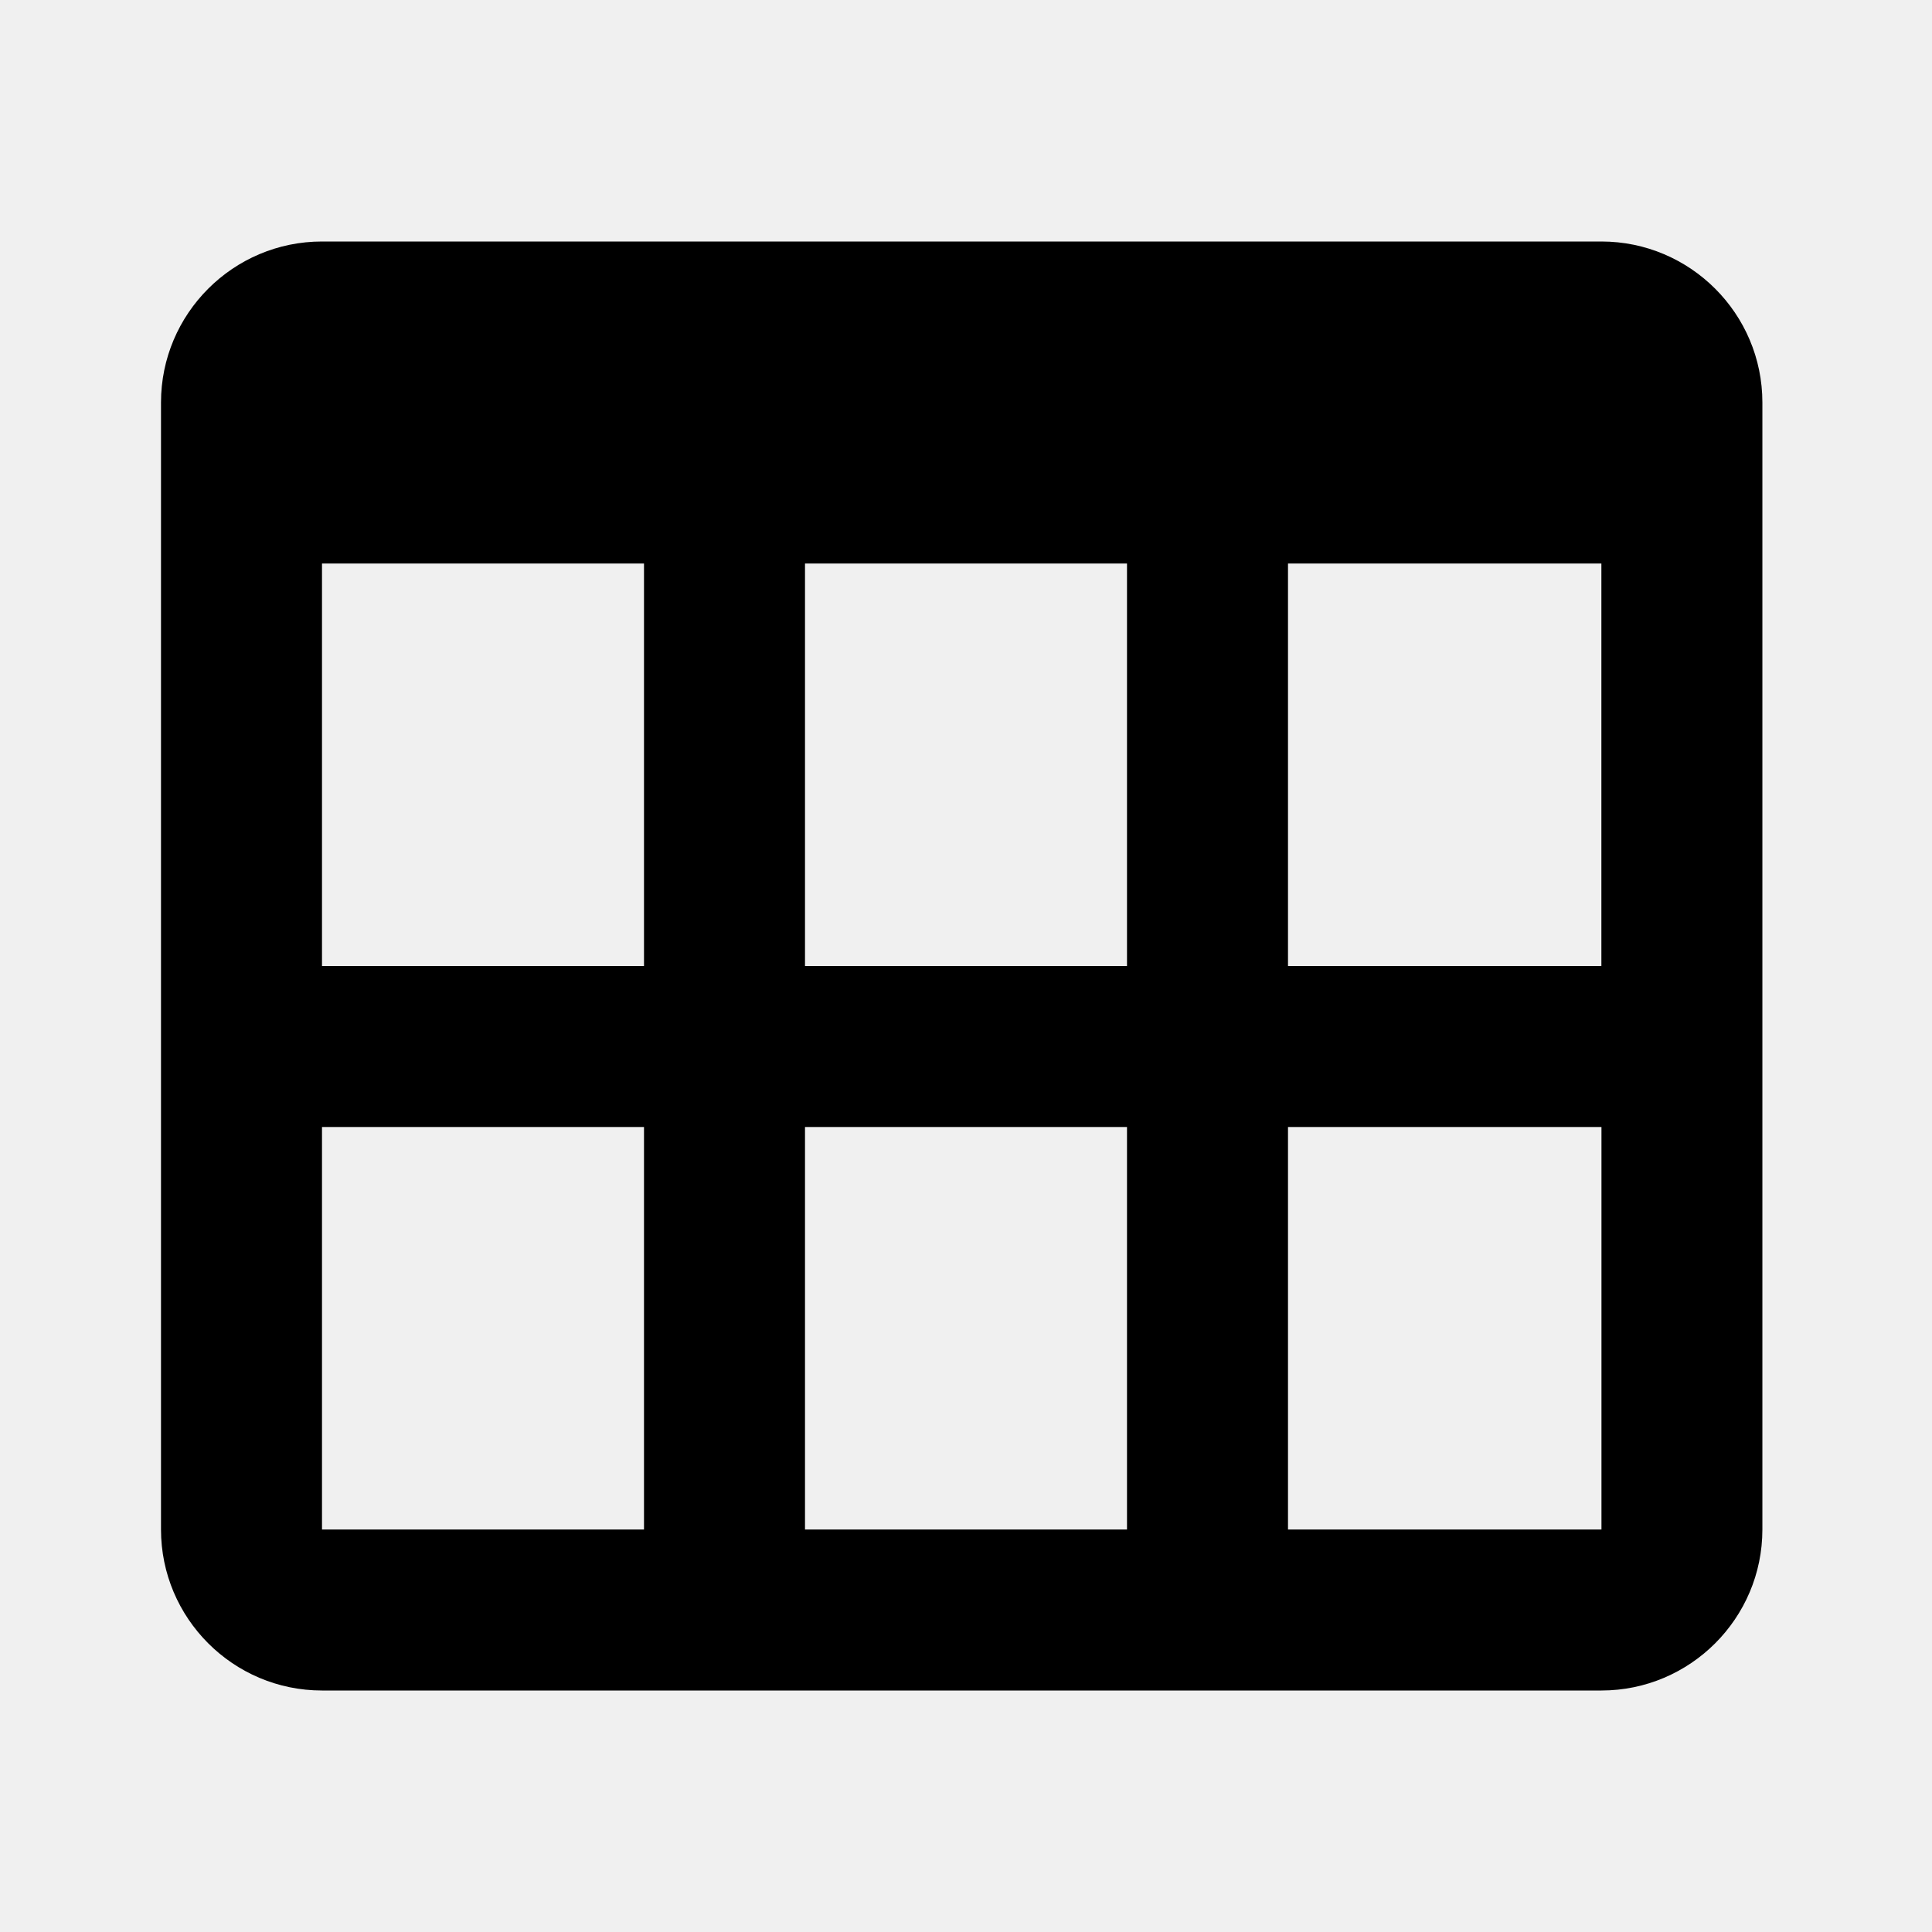
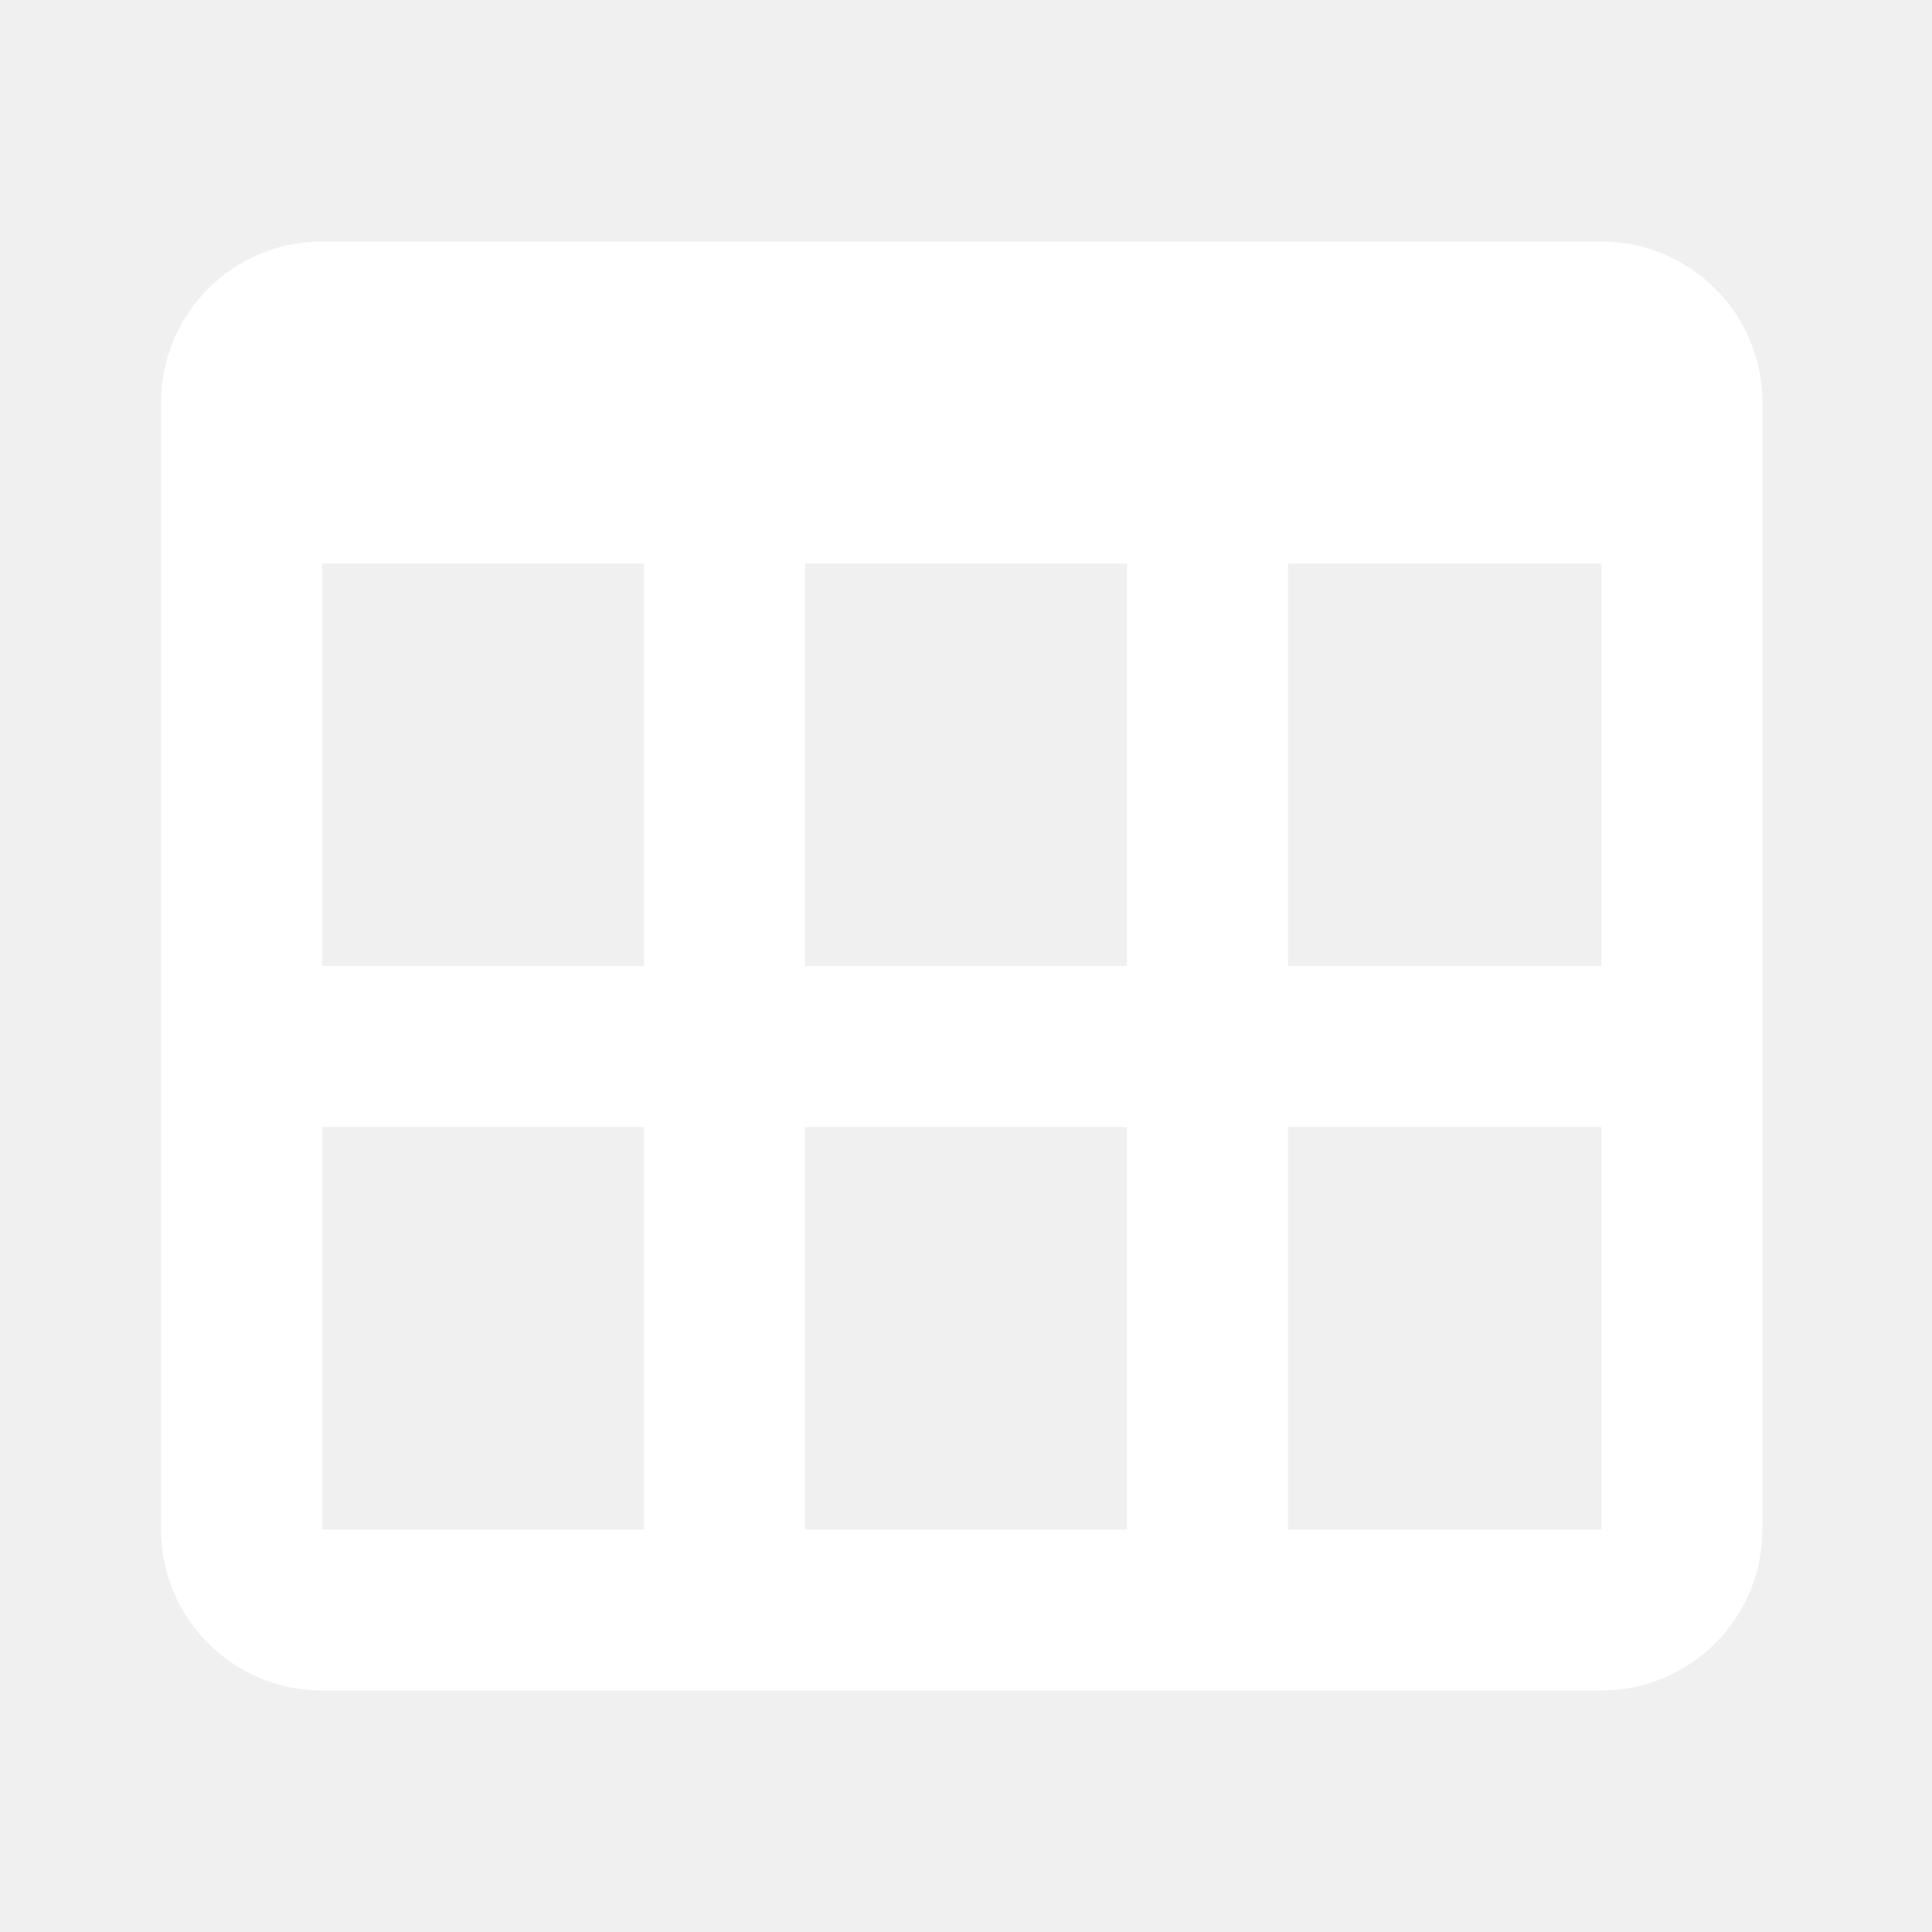
- <svg xmlns="http://www.w3.org/2000/svg" viewBox="0 0 24 24" fill="#000000" width="240" height="240">
+ <svg xmlns="http://www.w3.org/2000/svg" viewBox="0 0 24 24" fill="white" width="240" height="240">
  <path d="M4 21h15.893c1.103 0 2-.897 2-2V5c0-1.103-.897-2-2-2H4c-1.103 0-2 .897-2 2v14c0 1.103.897 2 2 2zm0-2v-5h4v5H4zM14 7v5h-4V7h4zM8 7v5H4V7h4zm2 12v-5h4v5h-4zm6 0v-5h3.894v5H16zm3.893-7H16V7h3.893v5z" />
</svg>
